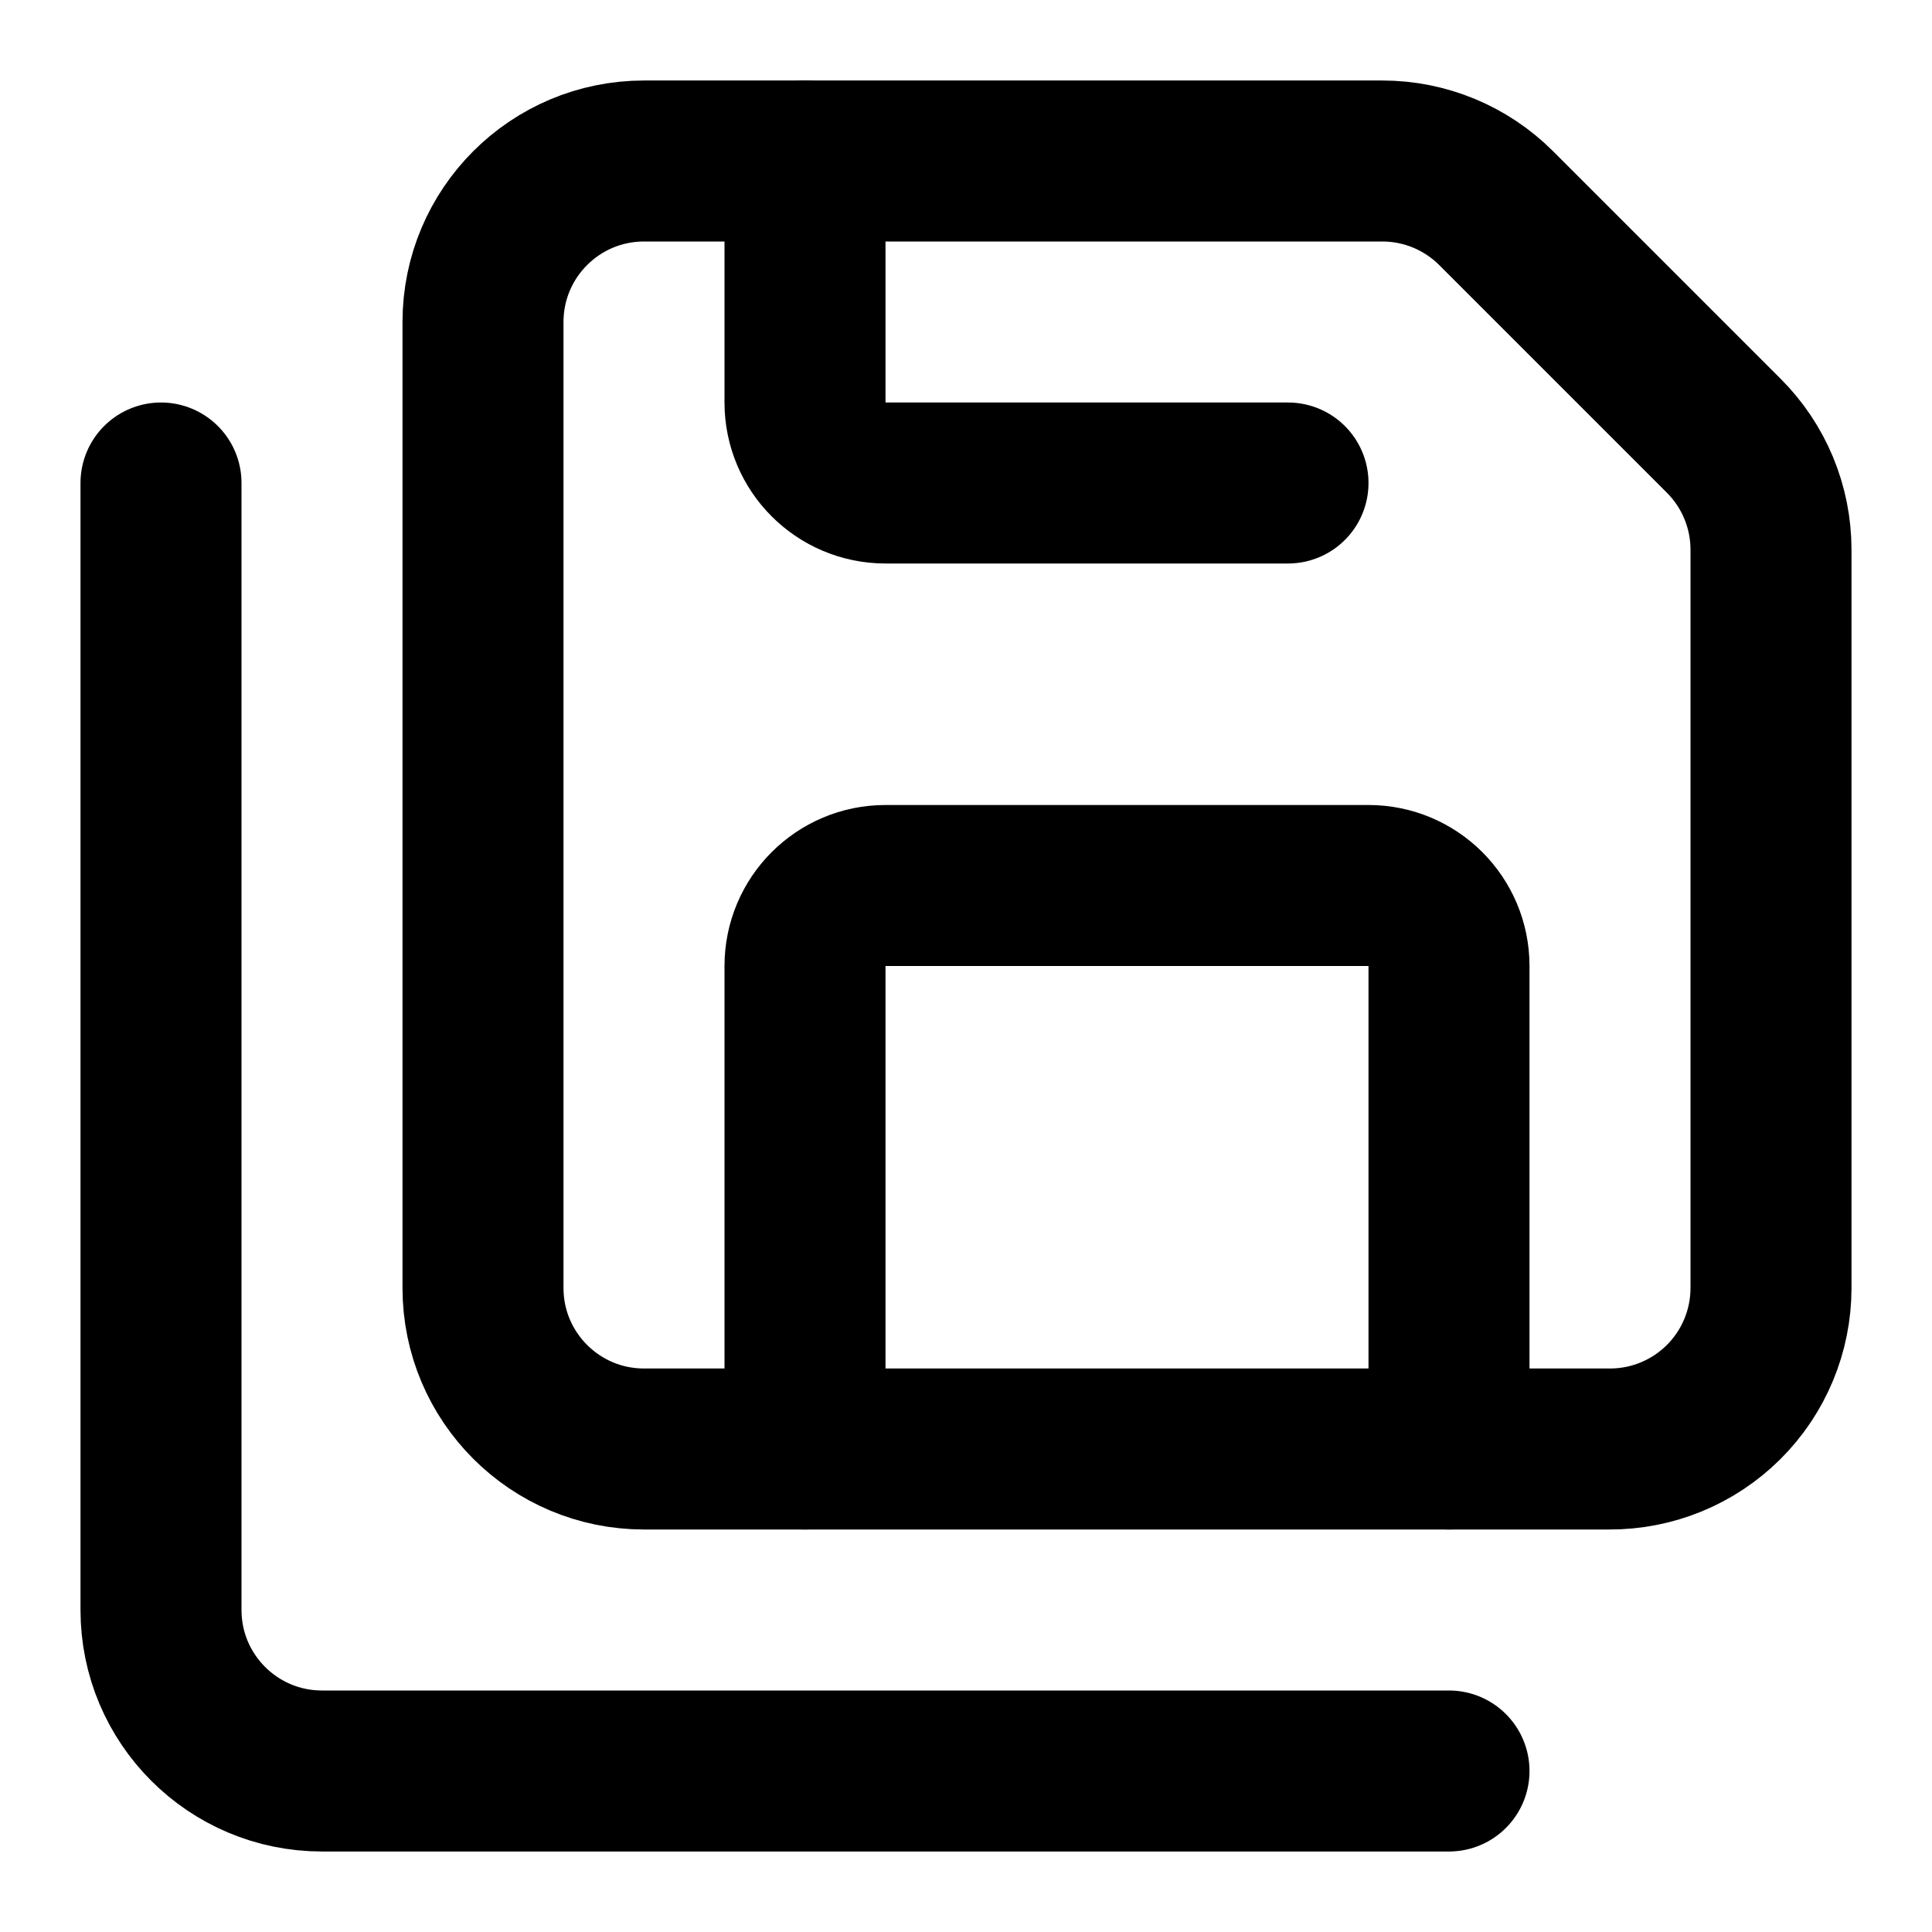
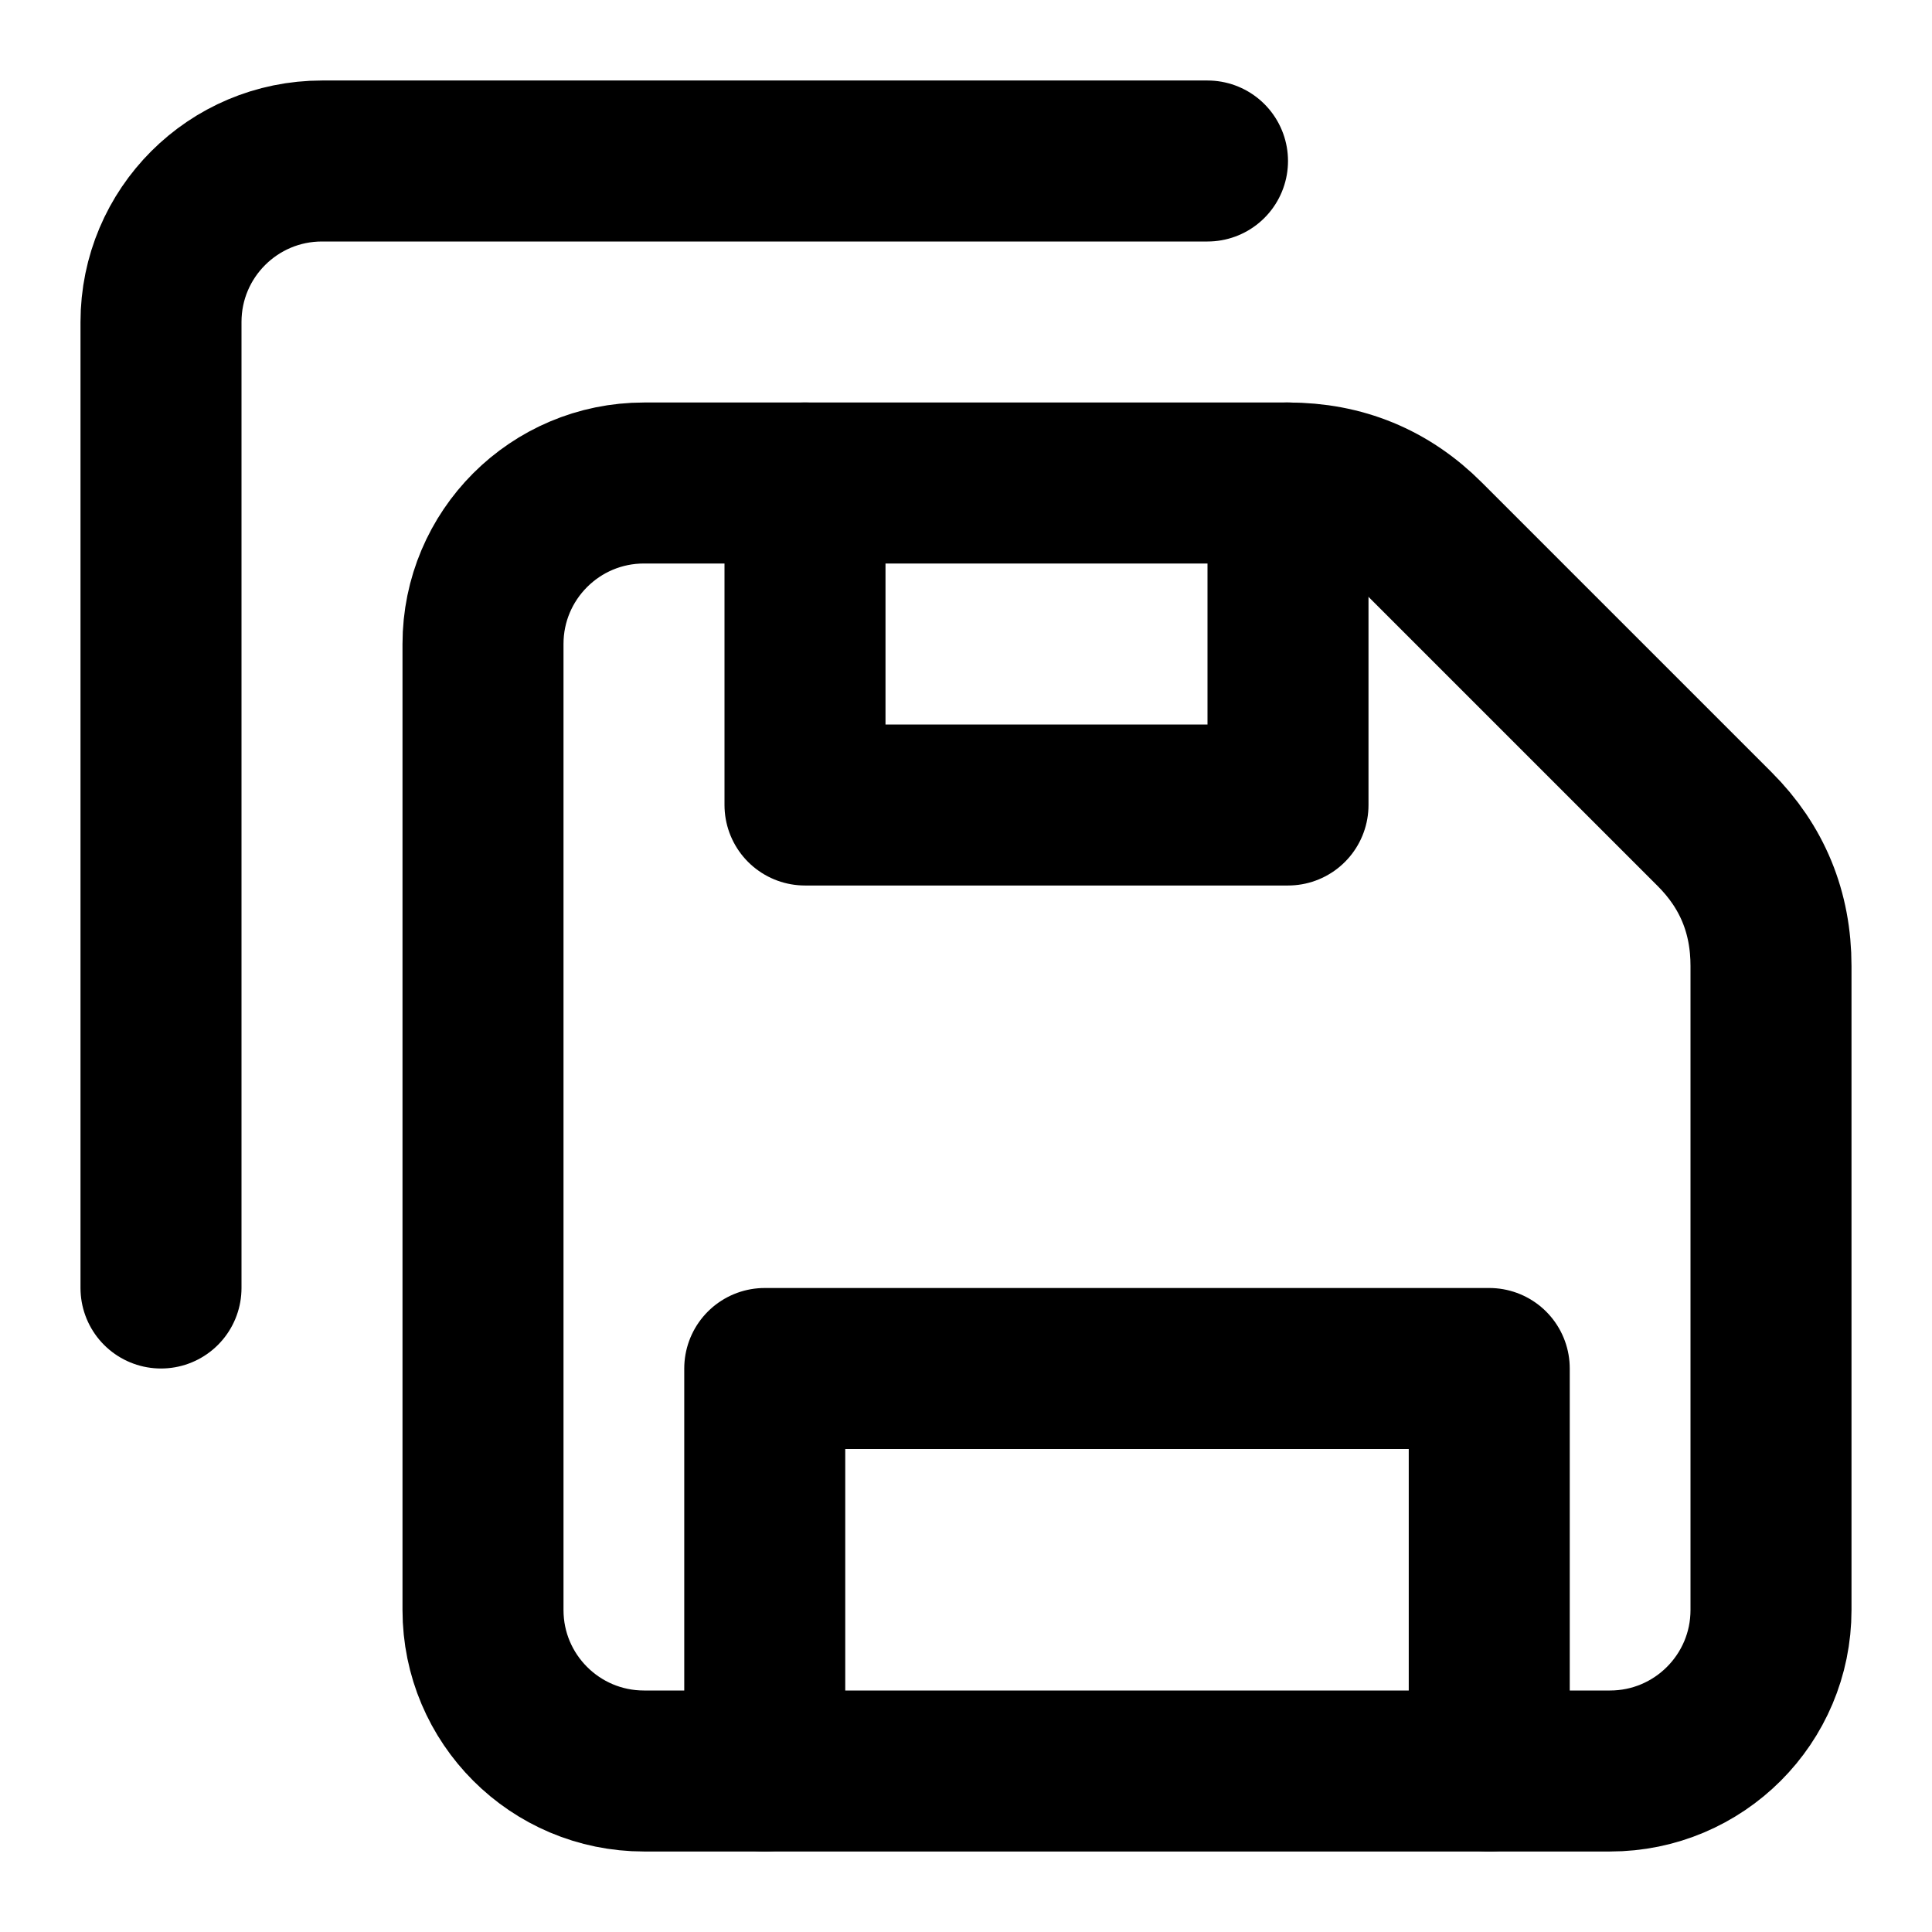
- <svg xmlns="http://www.w3.org/2000/svg" width="24" height="24" viewBox="0 0 24 24" fill="none" stroke="currentColor" stroke-width="2" stroke-linecap="round" stroke-linejoin="round">
-   <path d="M10 2v3a1 1 0 0 0 1 1h5" />
-   <path d="M18 18v-6a1 1 0 0 0-1-1h-6a1 1 0 0 0-1 1v6" />
-   <path d="M18 22H4a2 2 0 0 1-2-2V6" />
-   <path d="M8 18a2 2 0 0 1-2-2V4a2 2 0 0 1 2-2h9.172a2 2 0 0 1 1.414.586l2.828 2.828A2 2 0 0 1 22 6.828V16a2 2 0 0 1-2.01 2z" />
+ <svg xmlns="http://www.w3.org/2000/svg" width="24" height="24" viewBox="0 0 24 24" fill="none" stroke="#000" stroke-width="2" stroke-linecap="round" stroke-linejoin="round">
+   <path d="M2 16V4a2 2 0 0 1 2-2h11" />
+   <path d="M8 6h8Q17 6 17.7 6.7l3.6 3.6Q22 11 22 12v8a2 2 0 0 1-2 2H8a2 2 0 0 1-2-2V8a2 2 0 0 1 2-2z" />
+   <path d="M10 6v4h6V6" />
+   <path d="M9.5 22v-5h9v5" />
</svg>
